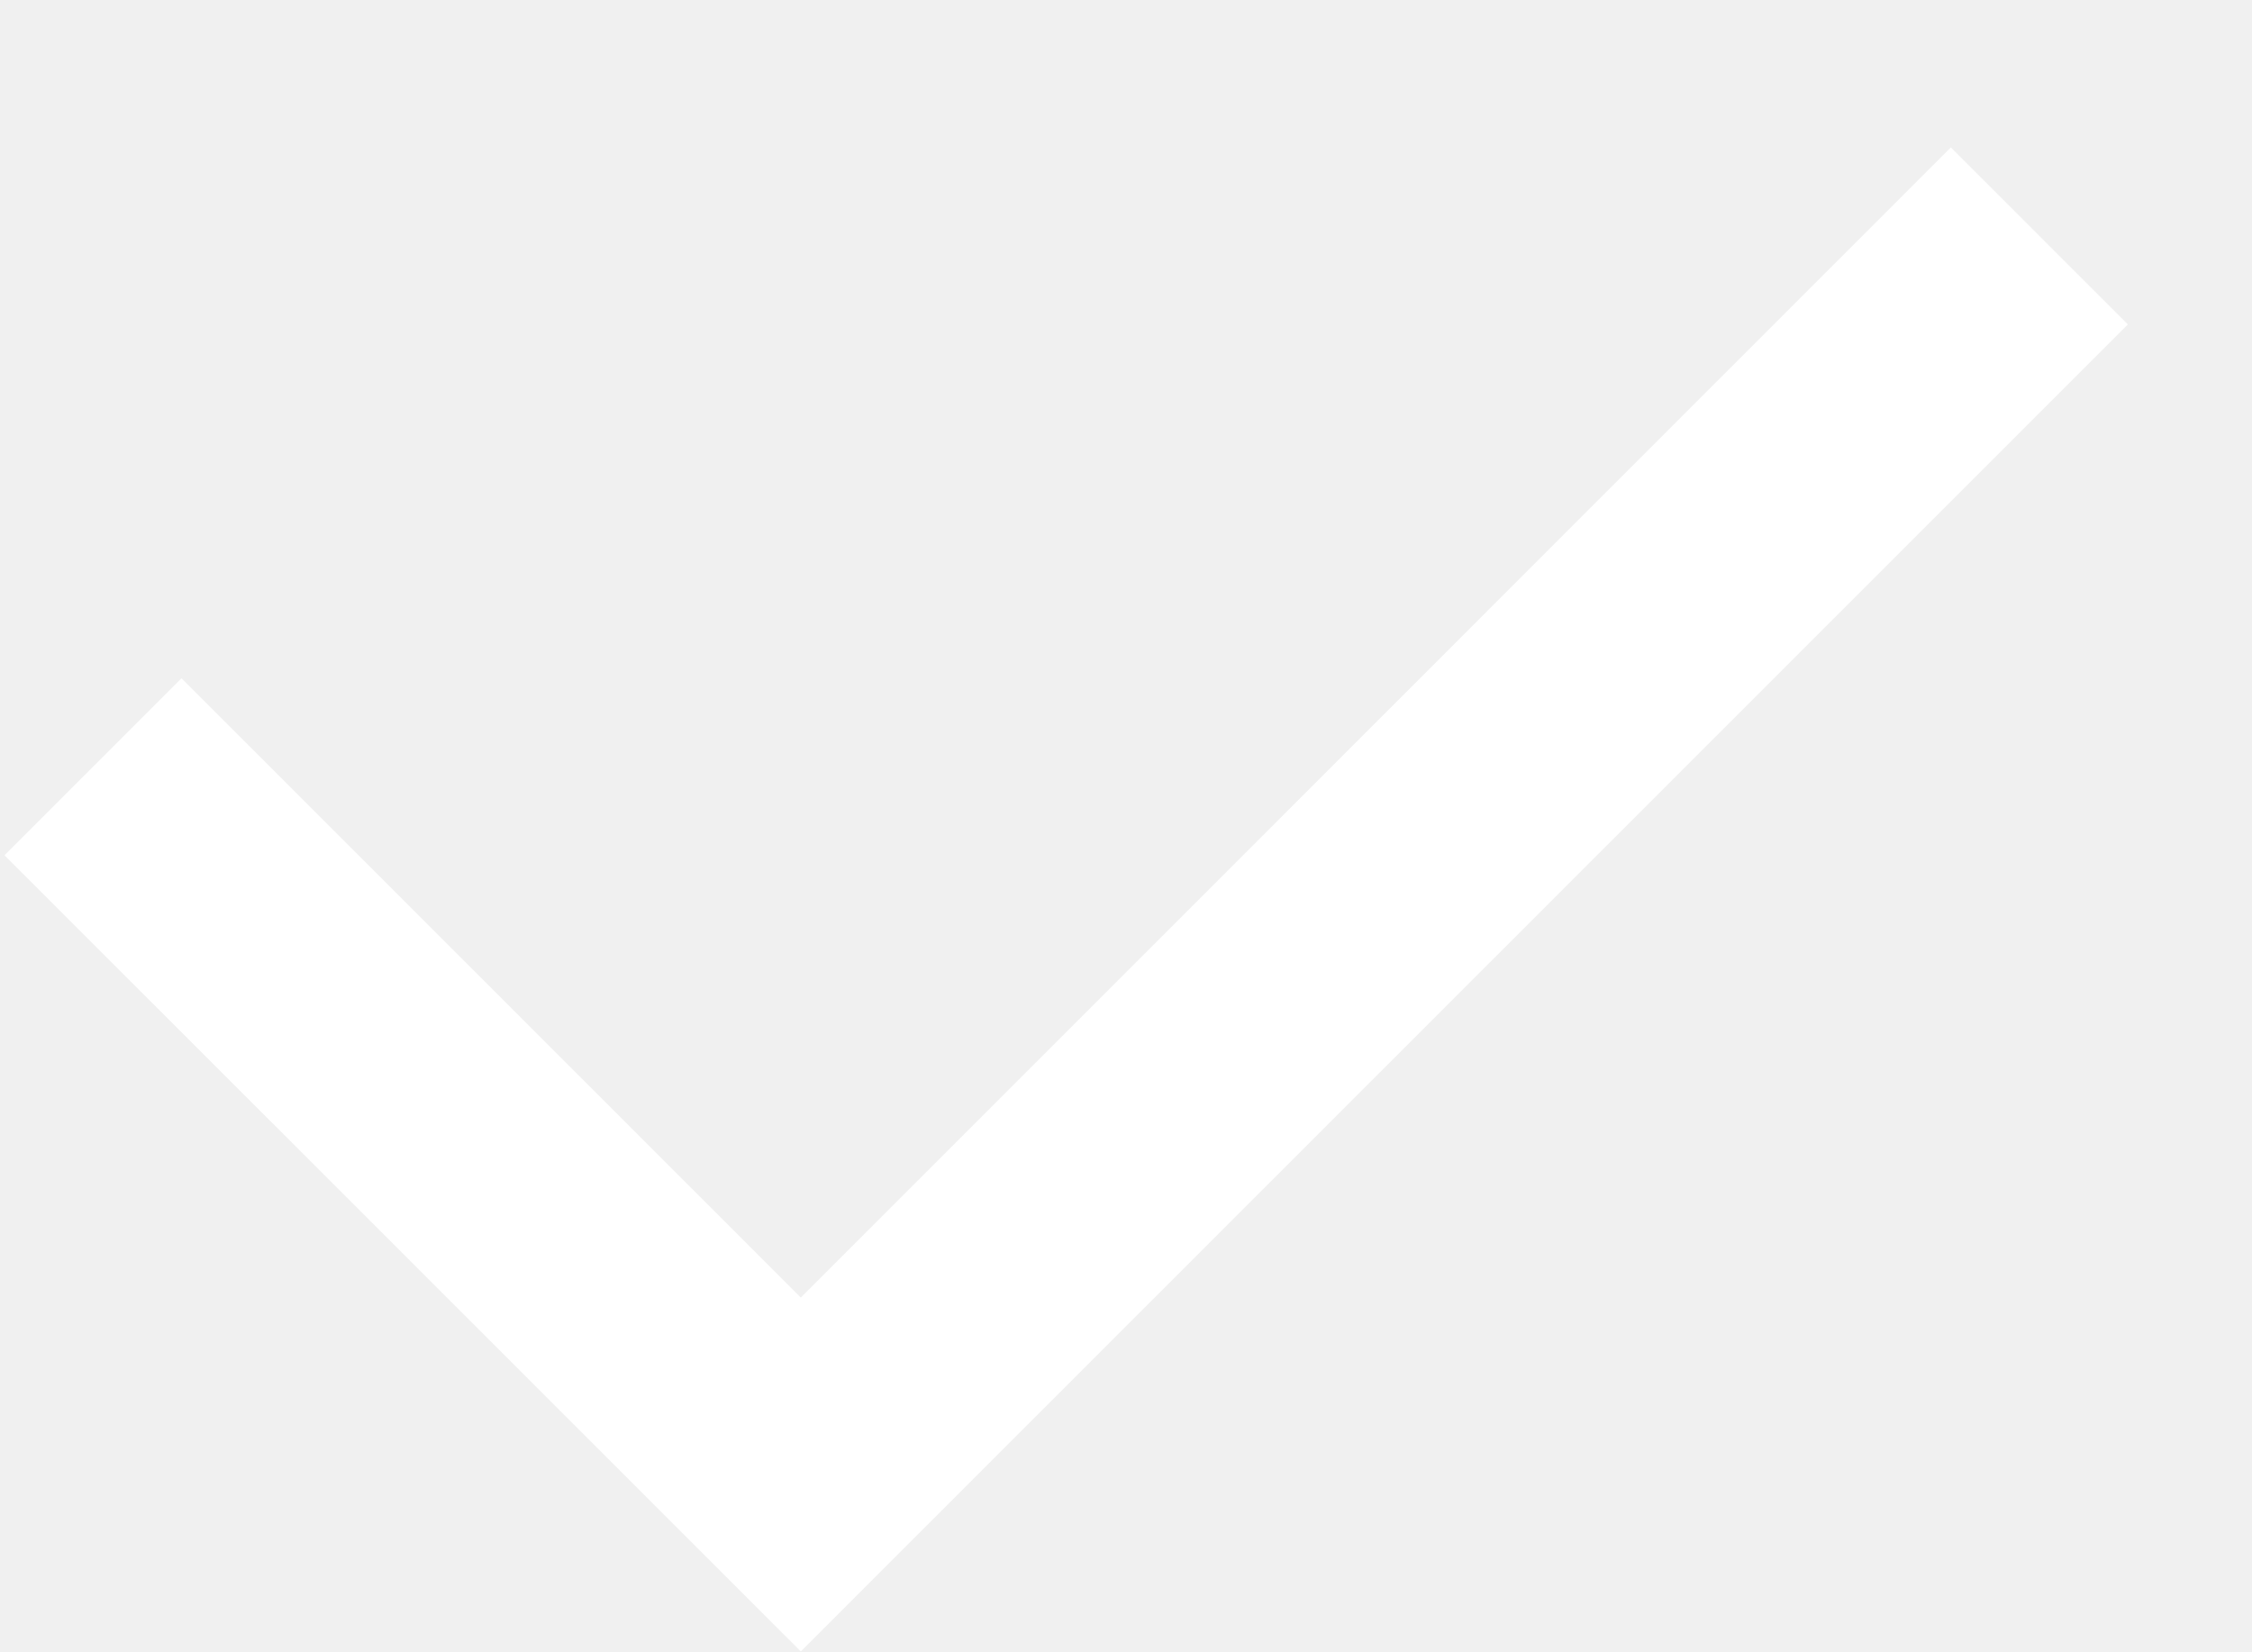
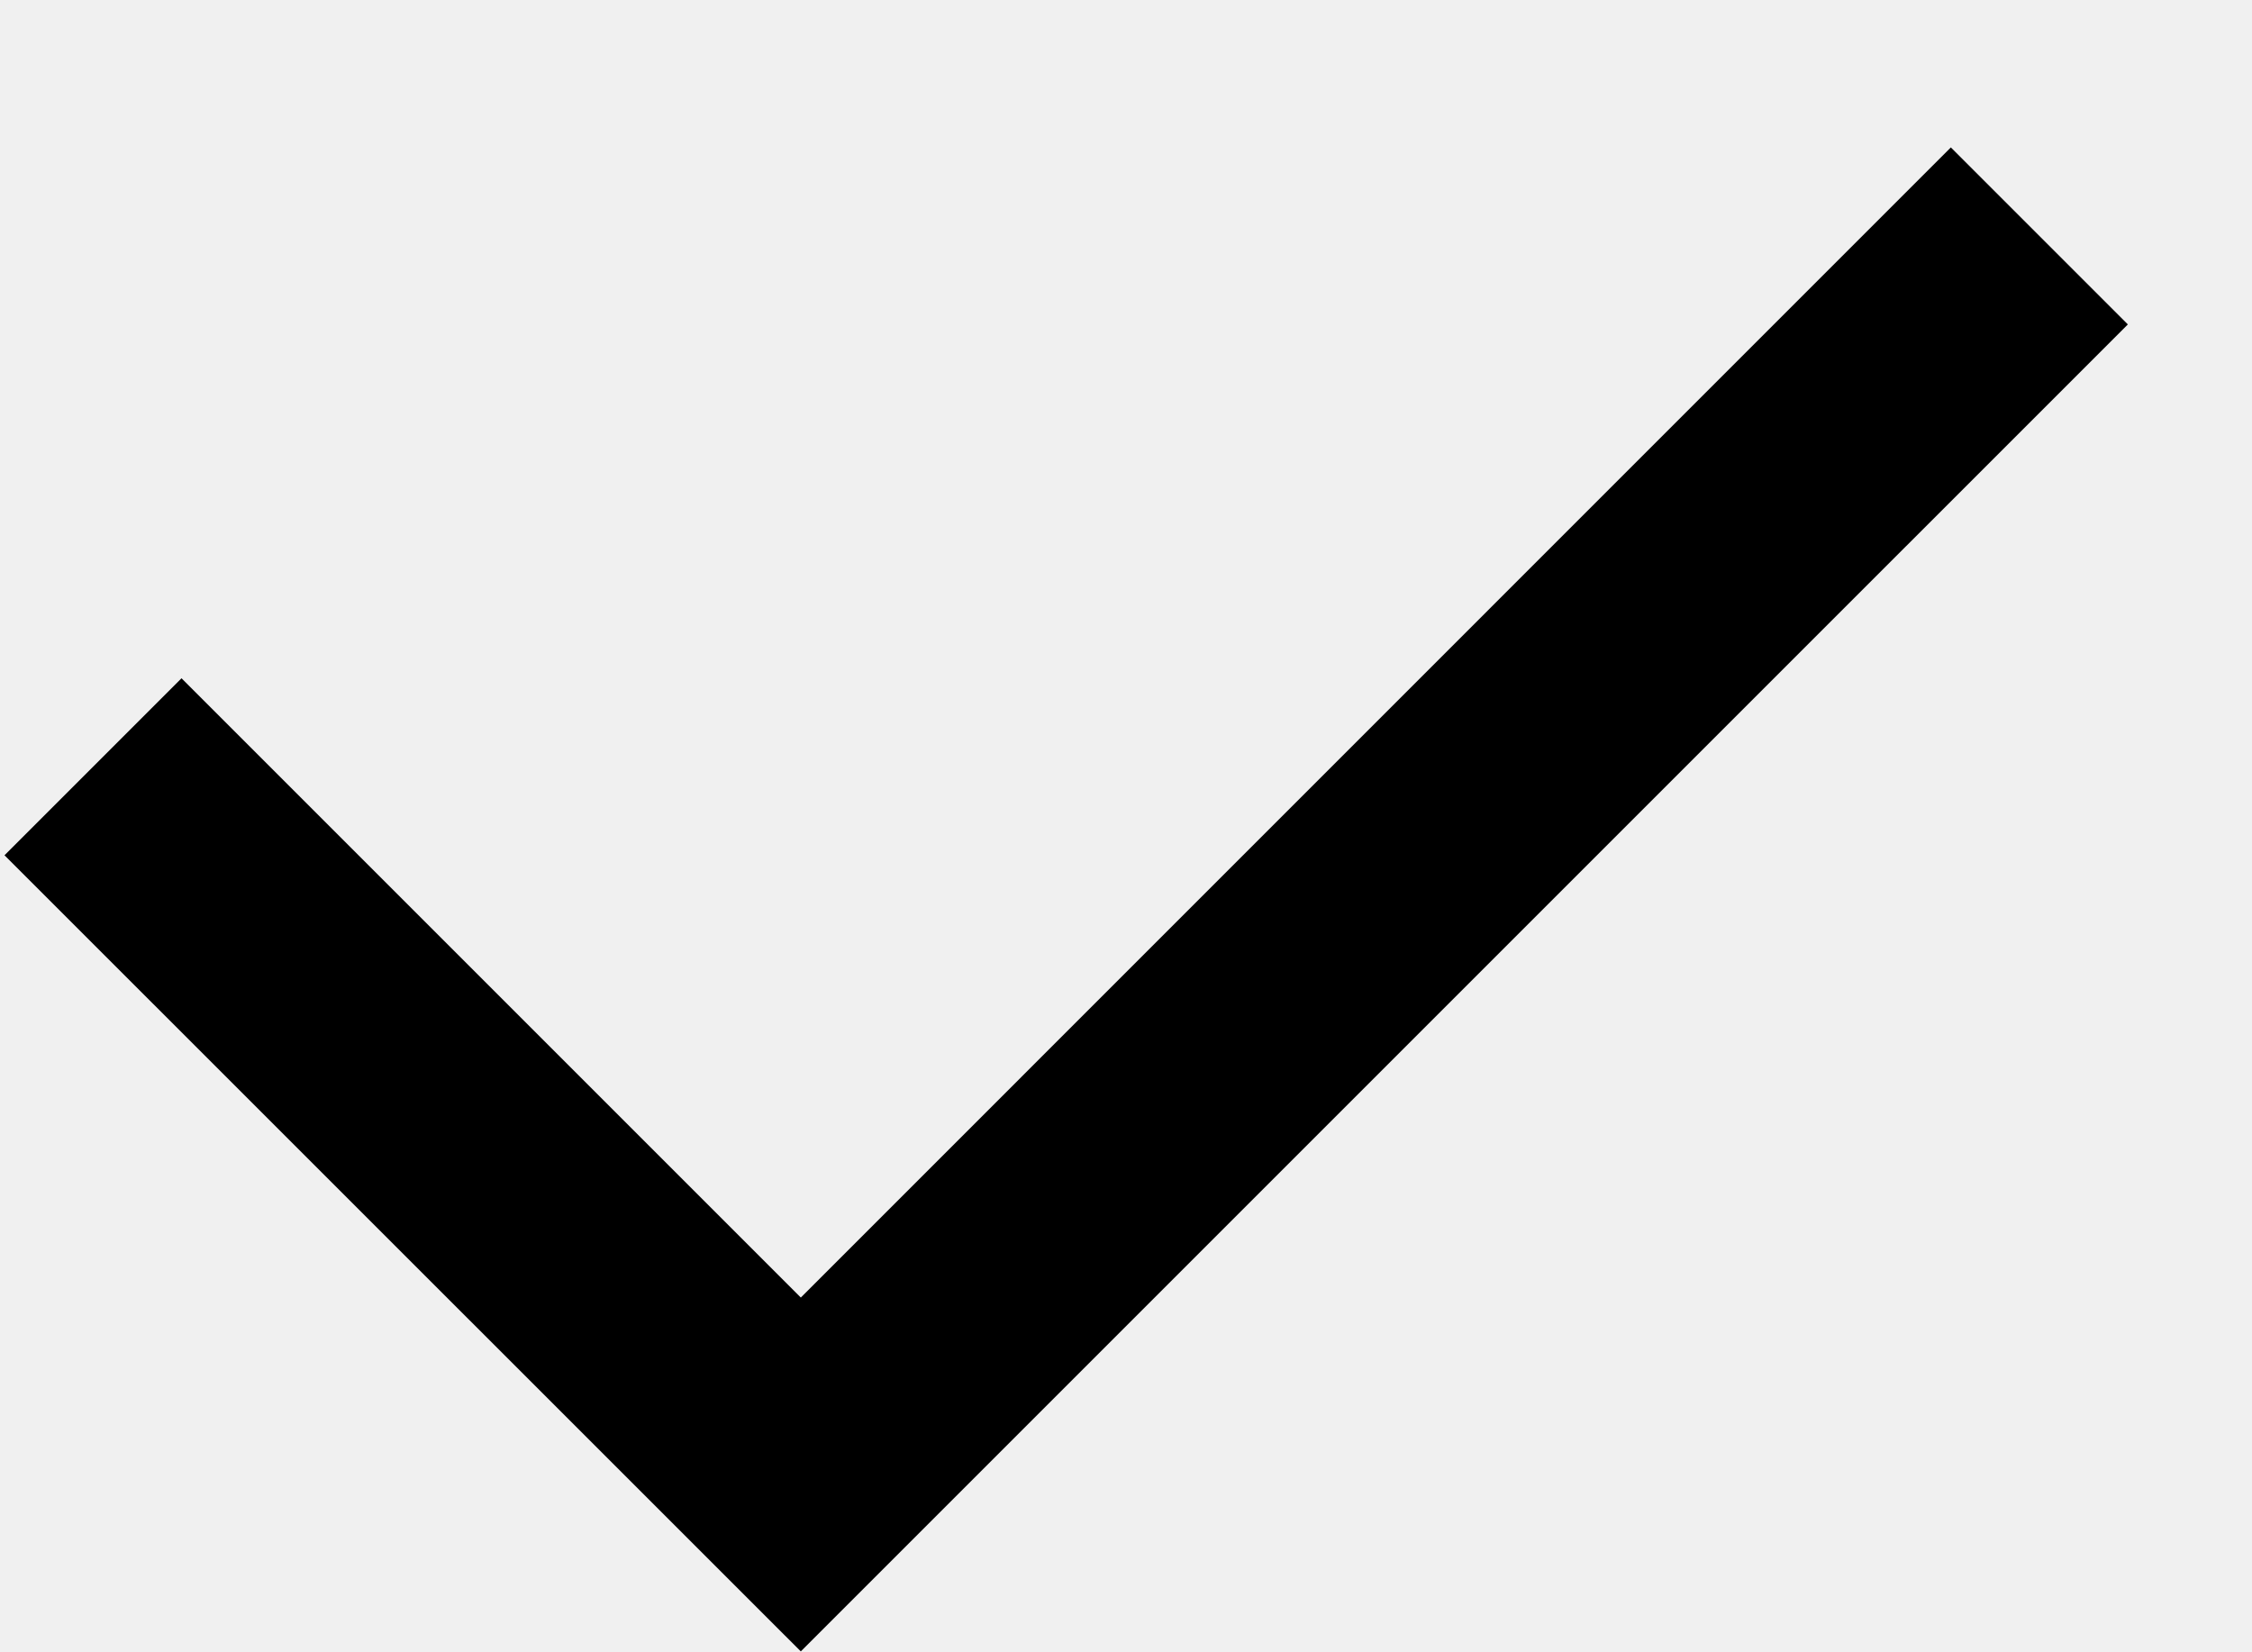
<svg xmlns="http://www.w3.org/2000/svg" width="15" height="11" viewBox="0 0 15 11" fill="none">
-   <path d="M5.334 8.643L12.994 0.982L14.173 2.161L5.334 11L0.03 5.697L1.209 4.518L5.334 8.643Z" fill="white" />
+   <path d="M5.334 8.643L12.994 0.982L14.173 2.161L5.334 11L0.03 5.697L1.209 4.518L5.334 8.643Z" fill="currentColor" />
</svg>
